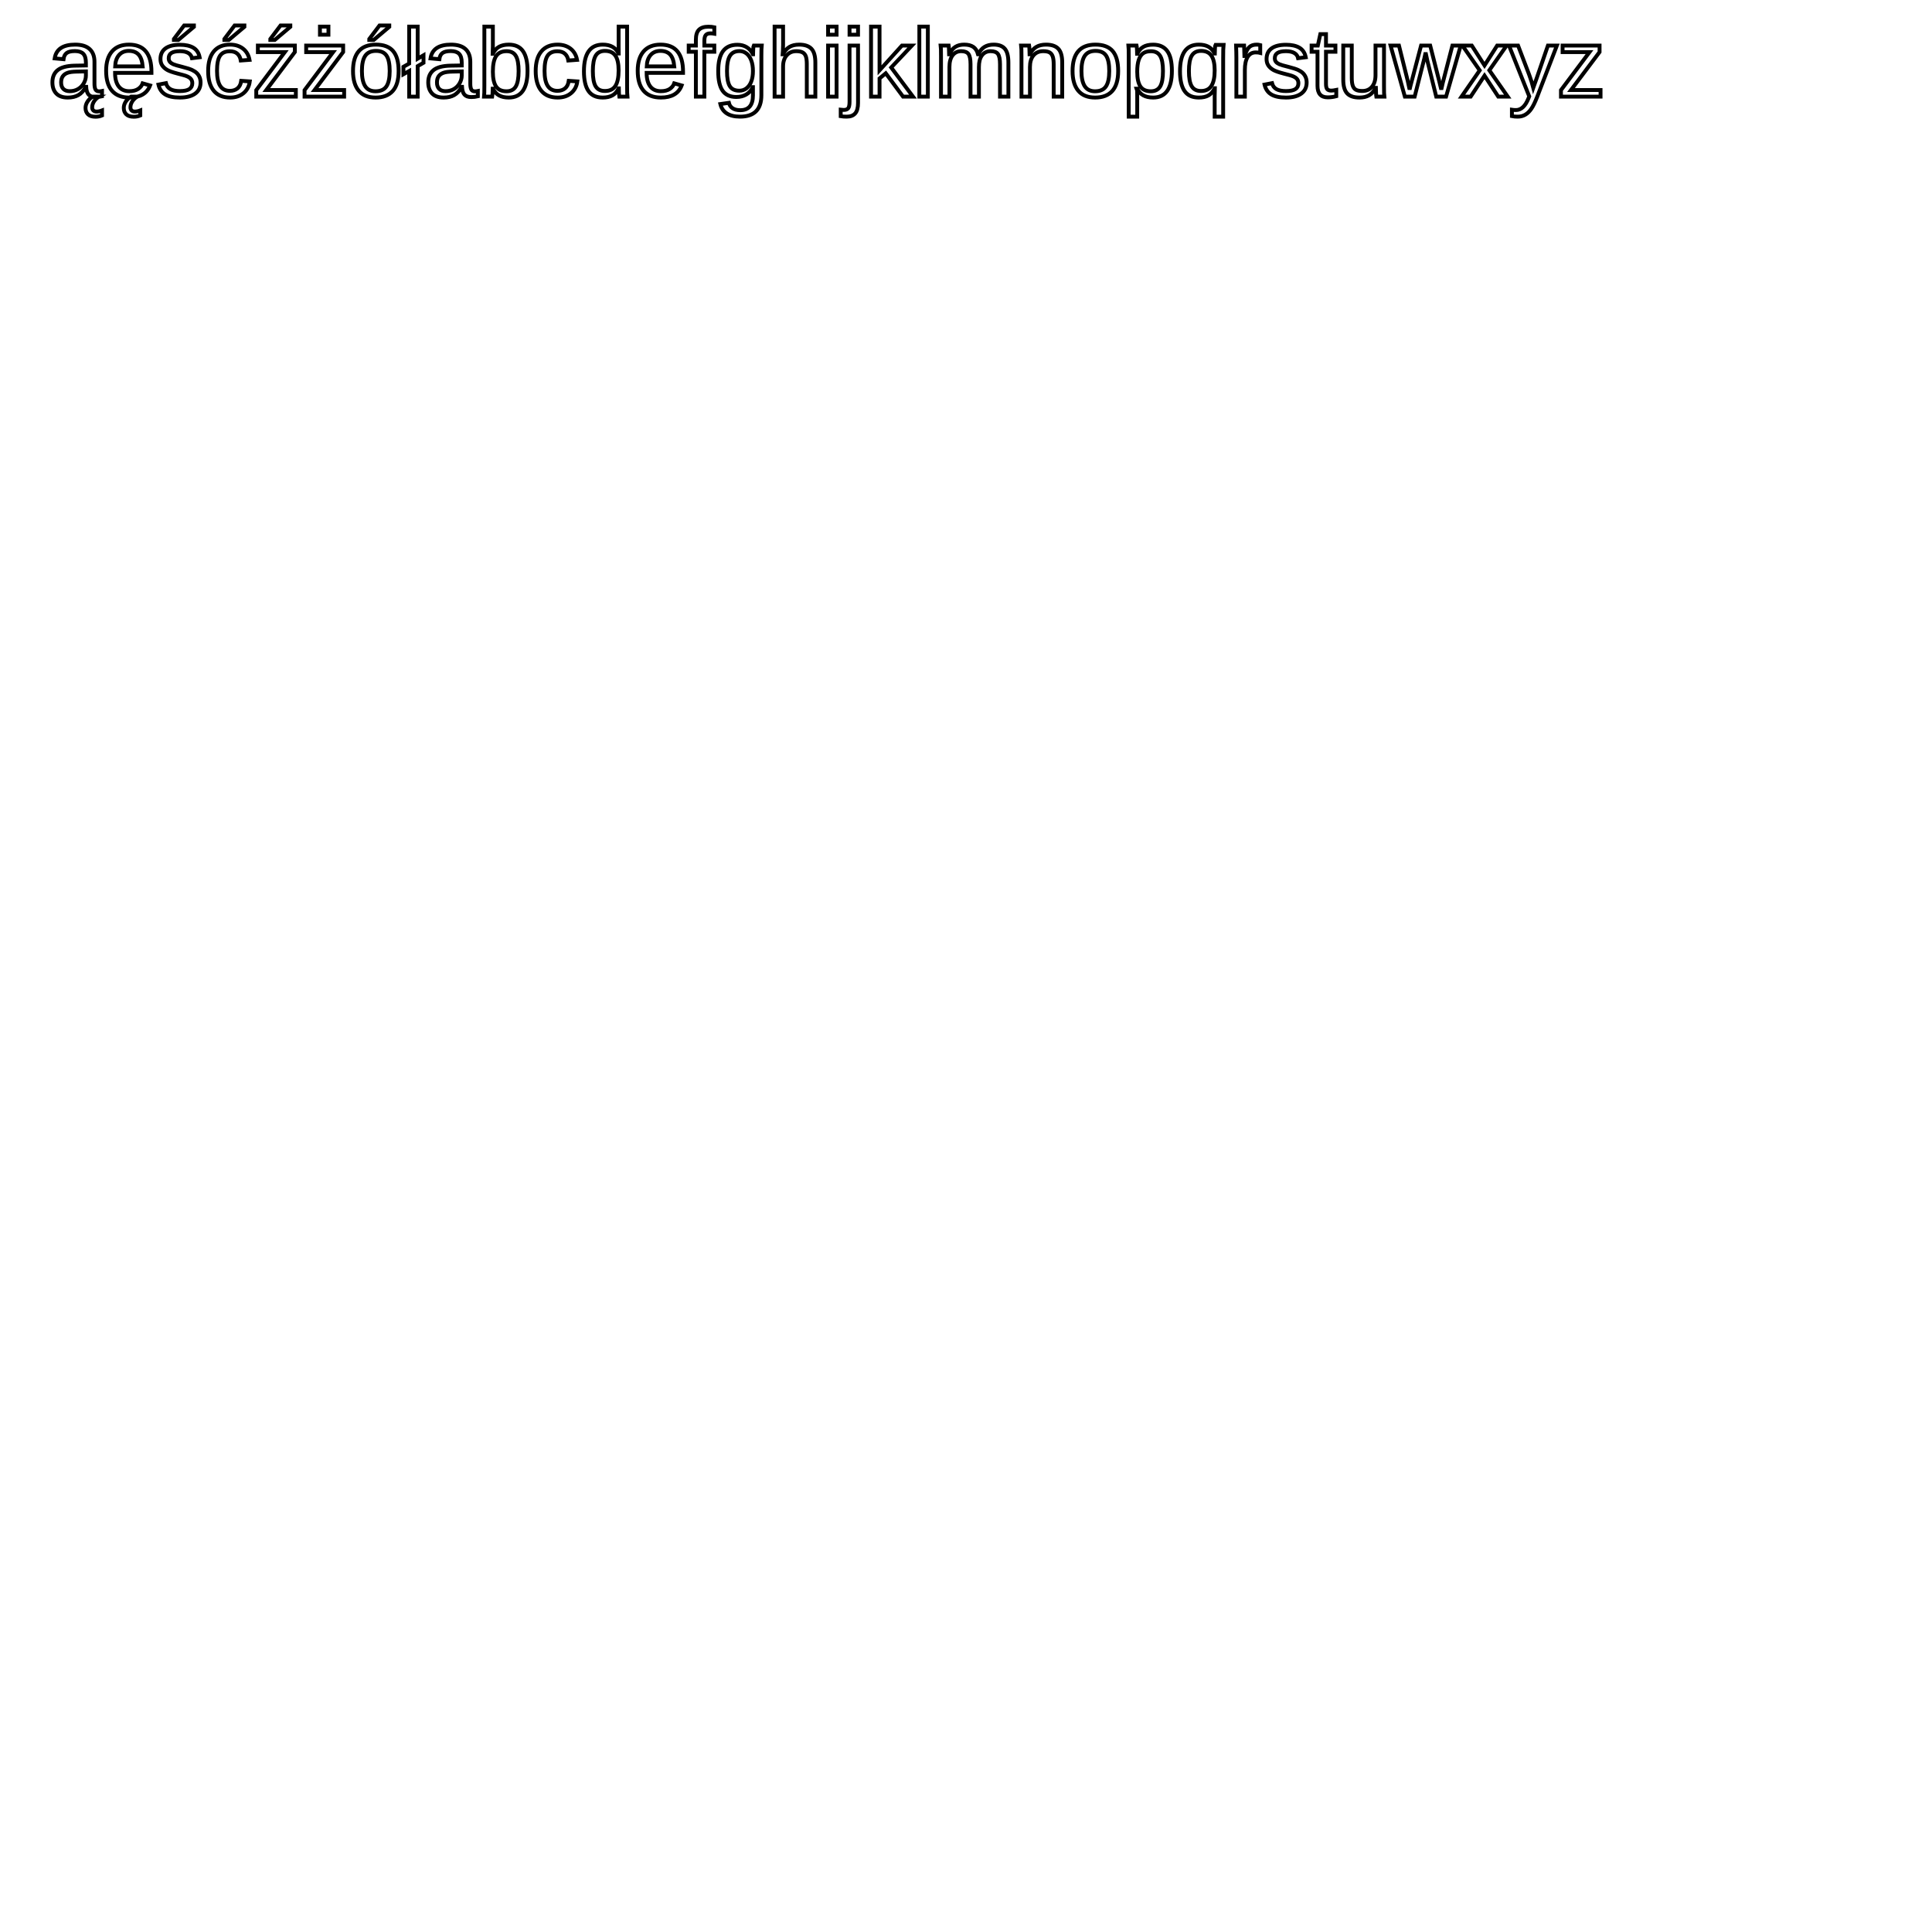
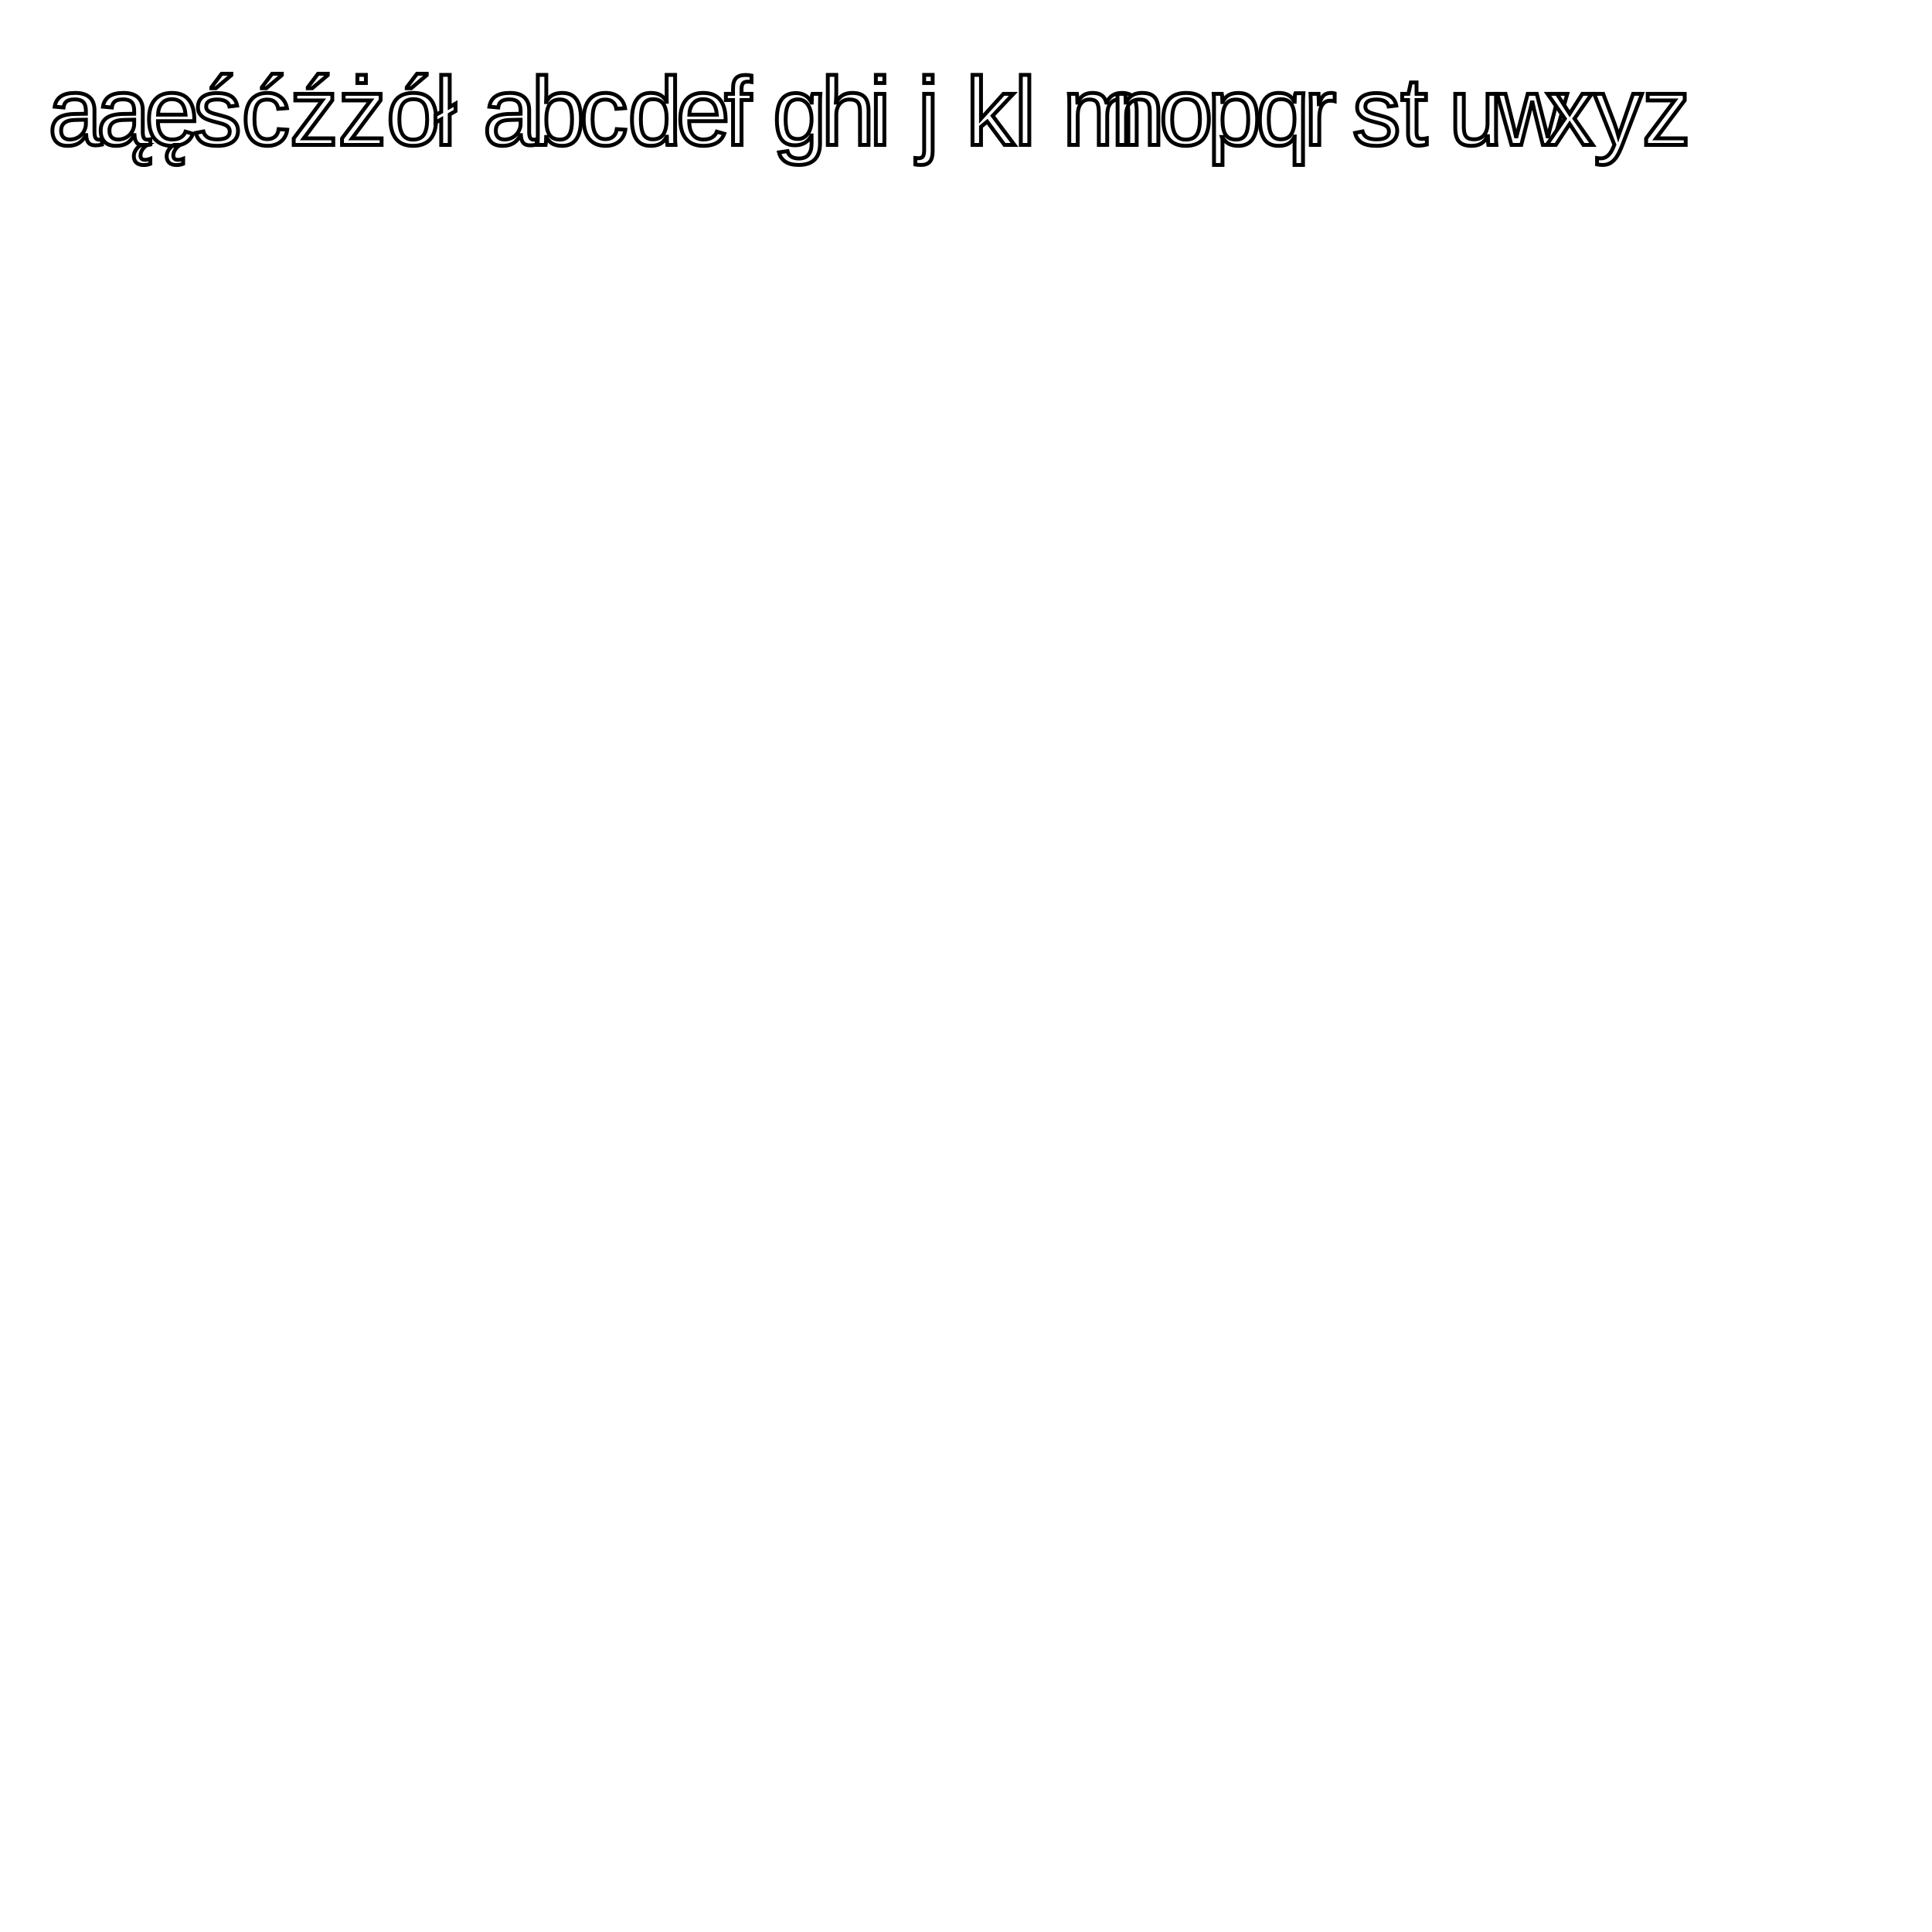
<svg xmlns="http://www.w3.org/2000/svg" baseProfile="full" height="2000" version="1.1" width="2000">
  <defs />
-   <text fill="rgb(255,255,255)" font-family="Arial" font-size="100" stroke="rgb(0,0,0)" stroke-width="4" x="50" y="100">ąęśćźżółabcdefghijklmnopqrstuwxyz</text>
+   <text fill="rgb(255,255,255)" font-family="Arial" font-size="100" stroke="rgb(0,0,0)" stroke-width="4" x="50" y="150">a</text>
+   <text fill="rgb(255,255,255)" font-family="Arial" font-size="100" stroke="rgb(0,0,0)" stroke-width="4" x="100.0" y="150">ą</text>
+   <text fill="rgb(255,255,255)" font-family="Arial" font-size="100" stroke="rgb(0,0,0)" stroke-width="4" x="150.0" y="150">ę</text>
+   <text fill="rgb(255,255,255)" font-family="Arial" font-size="100" stroke="rgb(0,0,0)" stroke-width="4" x="200.0" y="150">ś</text>
+   <text fill="rgb(255,255,255)" font-family="Arial" font-size="100" stroke="rgb(0,0,0)" stroke-width="4" x="250.0" y="150">ć</text>
+   <text fill="rgb(255,255,255)" font-family="Arial" font-size="100" stroke="rgb(0,0,0)" stroke-width="4" x="300.0" y="150">ź</text>
+   <text fill="rgb(255,255,255)" font-family="Arial" font-size="100" stroke="rgb(0,0,0)" stroke-width="4" x="350.0" y="150">ż</text>
+   <text fill="rgb(255,255,255)" font-family="Arial" font-size="100" stroke="rgb(0,0,0)" stroke-width="4" x="400.0" y="150">ó</text>
+   <text fill="rgb(255,255,255)" font-family="Arial" font-size="100" stroke="rgb(0,0,0)" stroke-width="4" x="450.0" y="150">ł</text>
+   <text fill="rgb(255,255,255)" font-family="Arial" font-size="100" stroke="rgb(0,0,0)" stroke-width="4" x="500.0" y="150">a</text>
+   <text fill="rgb(255,255,255)" font-family="Arial" font-size="100" stroke="rgb(0,0,0)" stroke-width="4" x="550.0" y="150">b</text>
+   <text fill="rgb(255,255,255)" font-family="Arial" font-size="100" stroke="rgb(0,0,0)" stroke-width="4" x="600.0" y="150">c</text>
+   <text fill="rgb(255,255,255)" font-family="Arial" font-size="100" stroke="rgb(0,0,0)" stroke-width="4" x="650.0" y="150">d</text>
+   <text fill="rgb(255,255,255)" font-family="Arial" font-size="100" stroke="rgb(0,0,0)" stroke-width="4" x="700.0" y="150">e</text>
+   <text fill="rgb(255,255,255)" font-family="Arial" font-size="100" stroke="rgb(0,0,0)" stroke-width="4" x="750.0" y="150">f</text>
+   <text fill="rgb(255,255,255)" font-family="Arial" font-size="100" stroke="rgb(0,0,0)" stroke-width="4" x="800.0" y="150">g</text>
+   <text fill="rgb(255,255,255)" font-family="Arial" font-size="100" stroke="rgb(0,0,0)" stroke-width="4" x="850.0" y="150">h</text>
+   <text fill="rgb(255,255,255)" font-family="Arial" font-size="100" stroke="rgb(0,0,0)" stroke-width="4" x="900.0" y="150">i</text>
+   <text fill="rgb(255,255,255)" font-family="Arial" font-size="100" stroke="rgb(0,0,0)" stroke-width="4" x="950.0" y="150">j</text>
+   <text fill="rgb(255,255,255)" font-family="Arial" font-size="100" stroke="rgb(0,0,0)" stroke-width="4" x="1000.0" y="150">k</text>
+   <text fill="rgb(255,255,255)" font-family="Arial" font-size="100" stroke="rgb(0,0,0)" stroke-width="4" x="1050.0" y="150">l</text>
+   <text fill="rgb(255,255,255)" font-family="Arial" font-size="100" stroke="rgb(0,0,0)" stroke-width="4" x="1100.0" y="150">m</text>
+   <text fill="rgb(255,255,255)" font-family="Arial" font-size="100" stroke="rgb(0,0,0)" stroke-width="4" x="1150.0" y="150">n</text>
+   <text fill="rgb(255,255,255)" font-family="Arial" font-size="100" stroke="rgb(0,0,0)" stroke-width="4" x="1200.0" y="150">o</text>
+   <text fill="rgb(255,255,255)" font-family="Arial" font-size="100" stroke="rgb(0,0,0)" stroke-width="4" x="1250.0" y="150">p</text>
+   <text fill="rgb(255,255,255)" font-family="Arial" font-size="100" stroke="rgb(0,0,0)" stroke-width="4" x="1300.0" y="150">q</text>
+   <text fill="rgb(255,255,255)" font-family="Arial" font-size="100" stroke="rgb(0,0,0)" stroke-width="4" x="1350.0" y="150">r</text>
+   <text fill="rgb(255,255,255)" font-family="Arial" font-size="100" stroke="rgb(0,0,0)" stroke-width="4" x="1400.0" y="150">s</text>
+   <text fill="rgb(255,255,255)" font-family="Arial" font-size="100" stroke="rgb(0,0,0)" stroke-width="4" x="1450.0" y="150">t</text>
+   <text fill="rgb(255,255,255)" font-family="Arial" font-size="100" stroke="rgb(0,0,0)" stroke-width="4" x="1500.0" y="150">u</text>
+   <text fill="rgb(255,255,255)" font-family="Arial" font-size="100" stroke="rgb(0,0,0)" stroke-width="4" x="1550.0" y="150">w</text>
+   <text fill="rgb(255,255,255)" font-family="Arial" font-size="100" stroke="rgb(0,0,0)" stroke-width="4" x="1600.0" y="150">x</text>
+   <text fill="rgb(255,255,255)" font-family="Arial" font-size="100" stroke="rgb(0,0,0)" stroke-width="4" x="1650.0" y="150">y</text>
+   <text fill="rgb(255,255,255)" font-family="Arial" font-size="100" stroke="rgb(0,0,0)" stroke-width="4" x="1700.0" y="150">z</text>
</svg>
